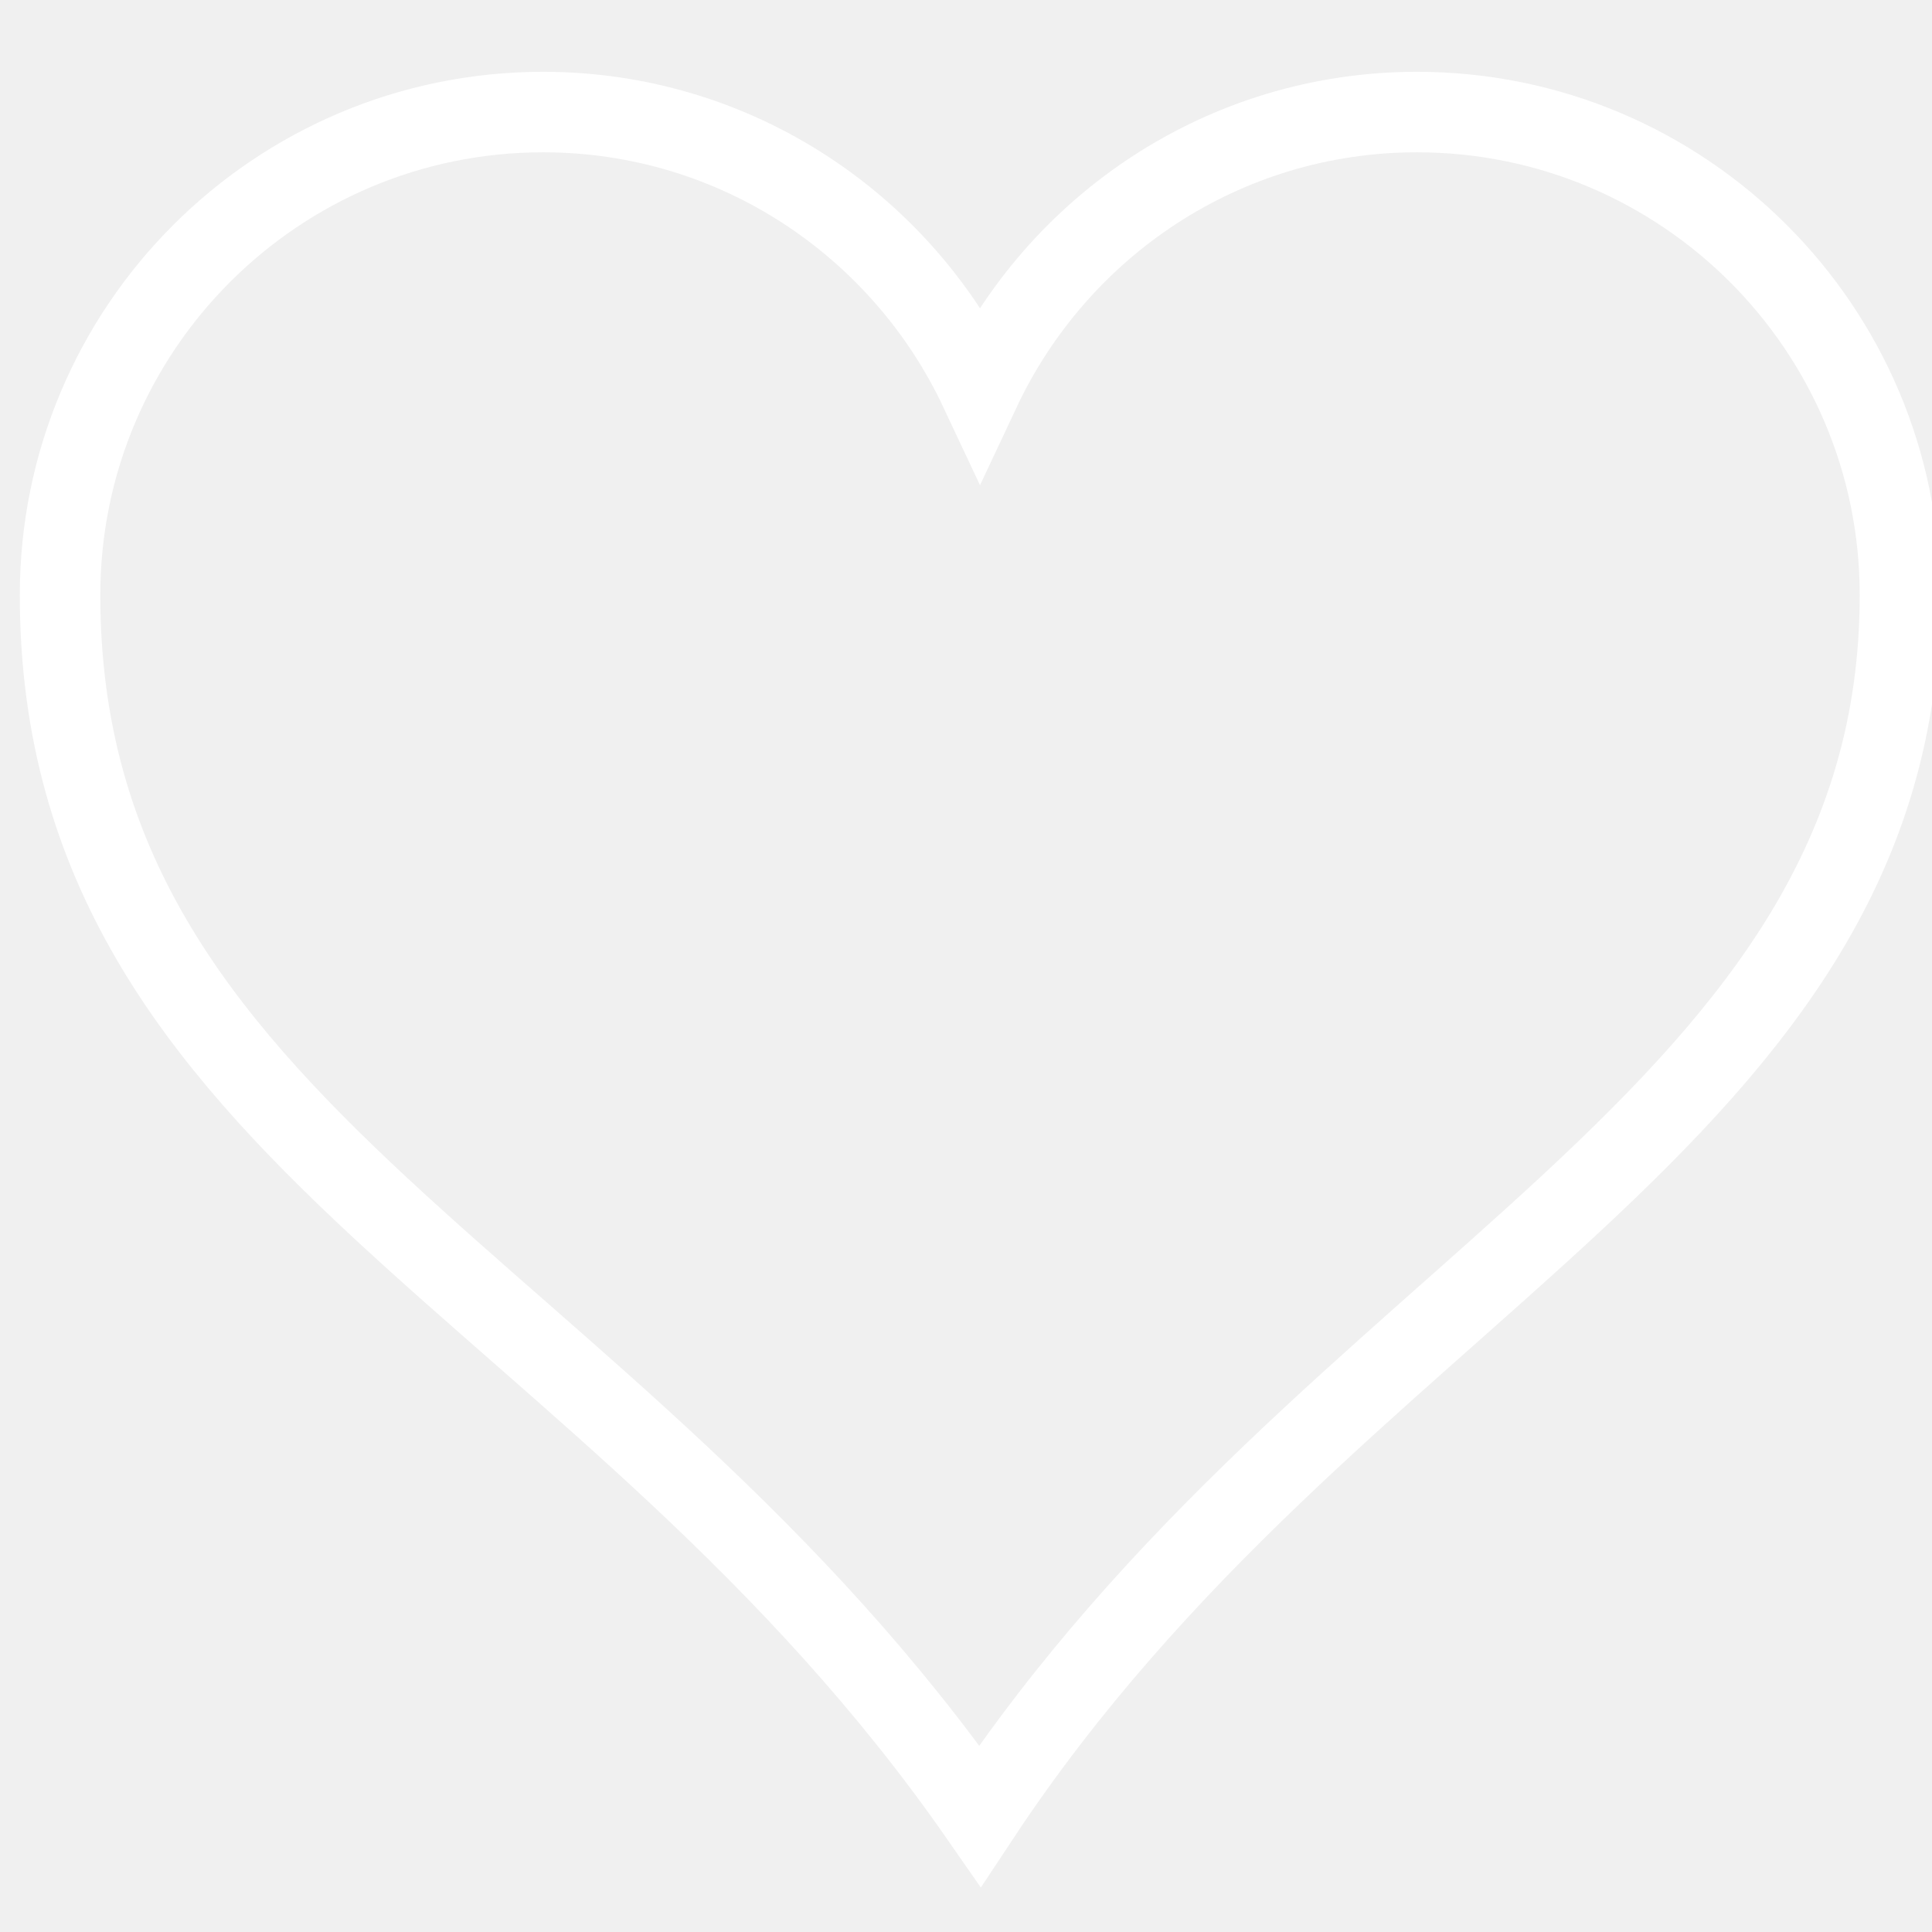
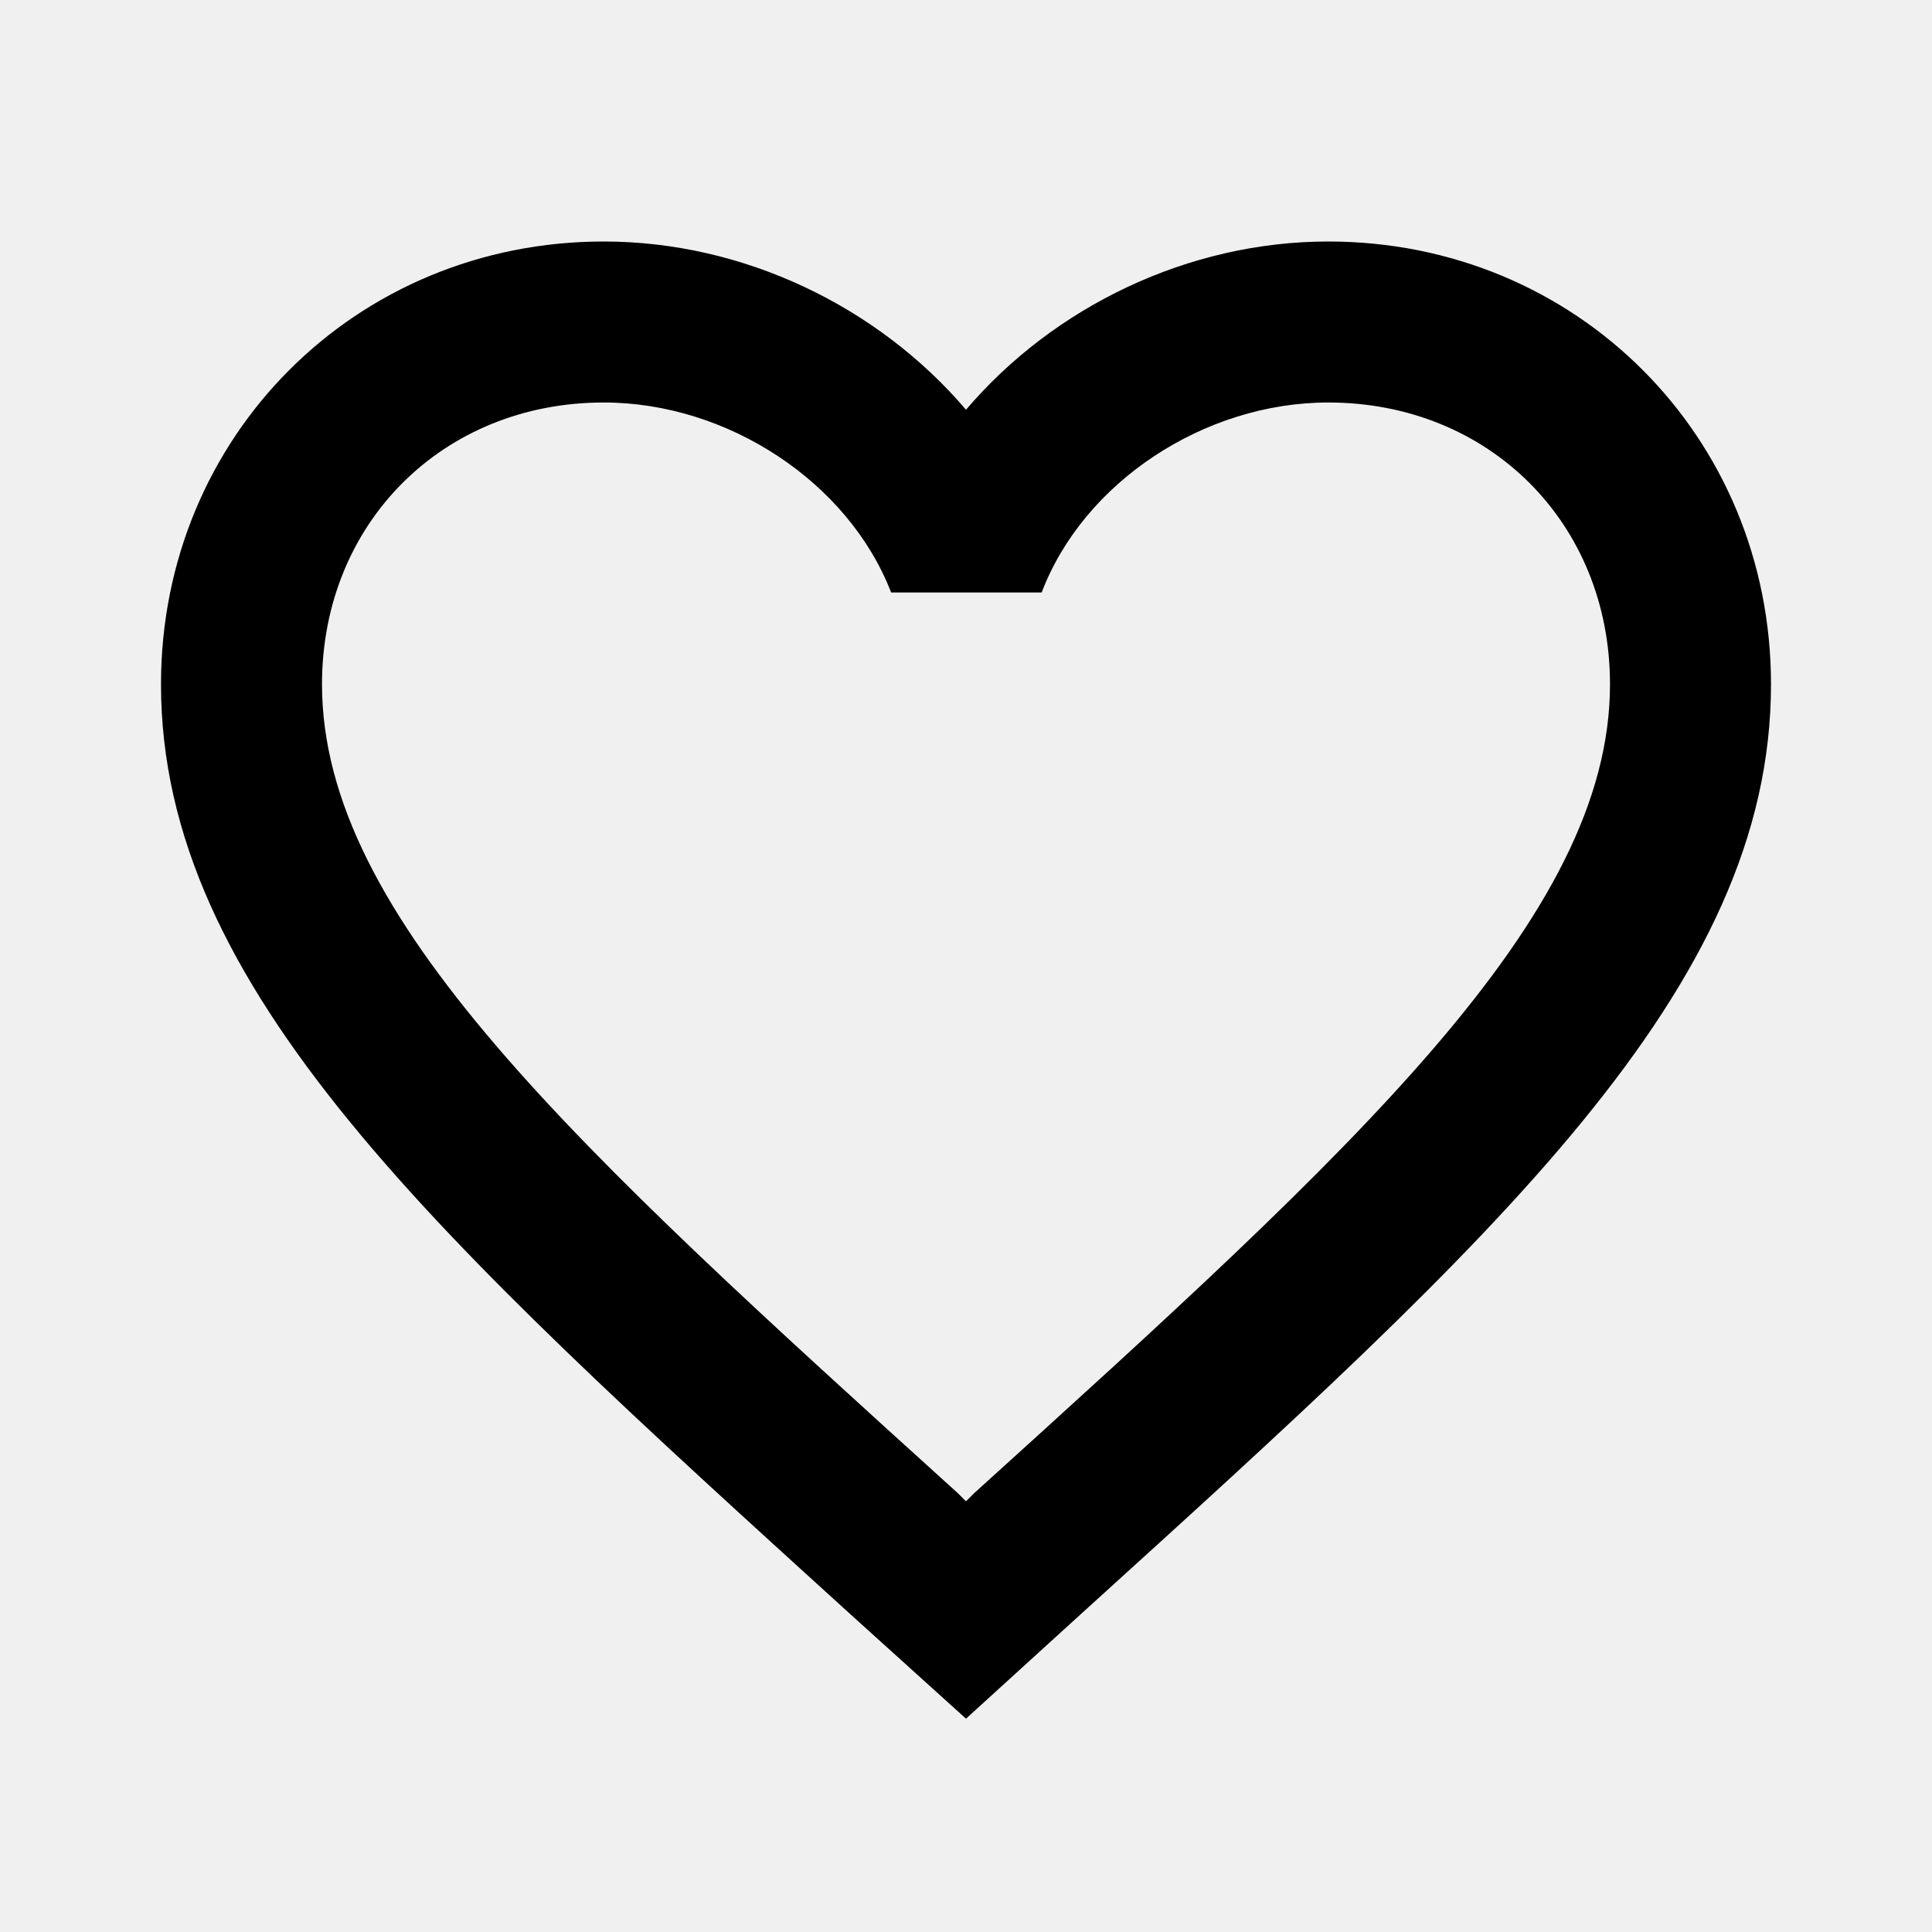
- <svg xlms="http://www.w3.org/2000/svg" viewBox="0 0 24 24" fill="none" width="24px" height="24px">
+ <svg xmlns="http://www.w3.org/2000/svg" height="24" viewBox="0 0 24 24" width="24">
  <path d="M0 0h24v24H0z" fill="none" />
-   <path d="m6.746 1.392c-3.312 0-6 2.688-6 6 0 6.738 6.797 8.504 11.428 15.165 4.379-6.62 11.428-8.643 11.428-15.165 0-3.312-2.688-6-6-6-2.402 0-4.47 1.419-5.428 3.459-.958-2.041-3.026-3.459-5.428-3.459z" stroke="white" fill="none" />
+   <path d="M16.5 3c-1.74 0-3.41.81-4.5 2.09C10.91 3.81 9.24 3 7.5 3 4.42 3 2 5.42 2 8.5c0 3.78 3.4 6.86 8.55 11.54L12 21.35l1.45-1.32C18.6 15.36 22 12.28 22 8.5 22 5.42 19.58 3 16.5 3zm-4.4 15.55l-.1.1-.1-.1C7.14 14.24 4 11.39 4 8.5 4 6.5 5.5 5 7.5 5c1.54 0 3.04.99 3.57 2.36h1.87C13.46 5.99 14.96 5 16.5 5c2 0 3.5 1.5 3.5 3.5 0 2.89-3.14 5.74-7.9 10.05z" />
</svg>
